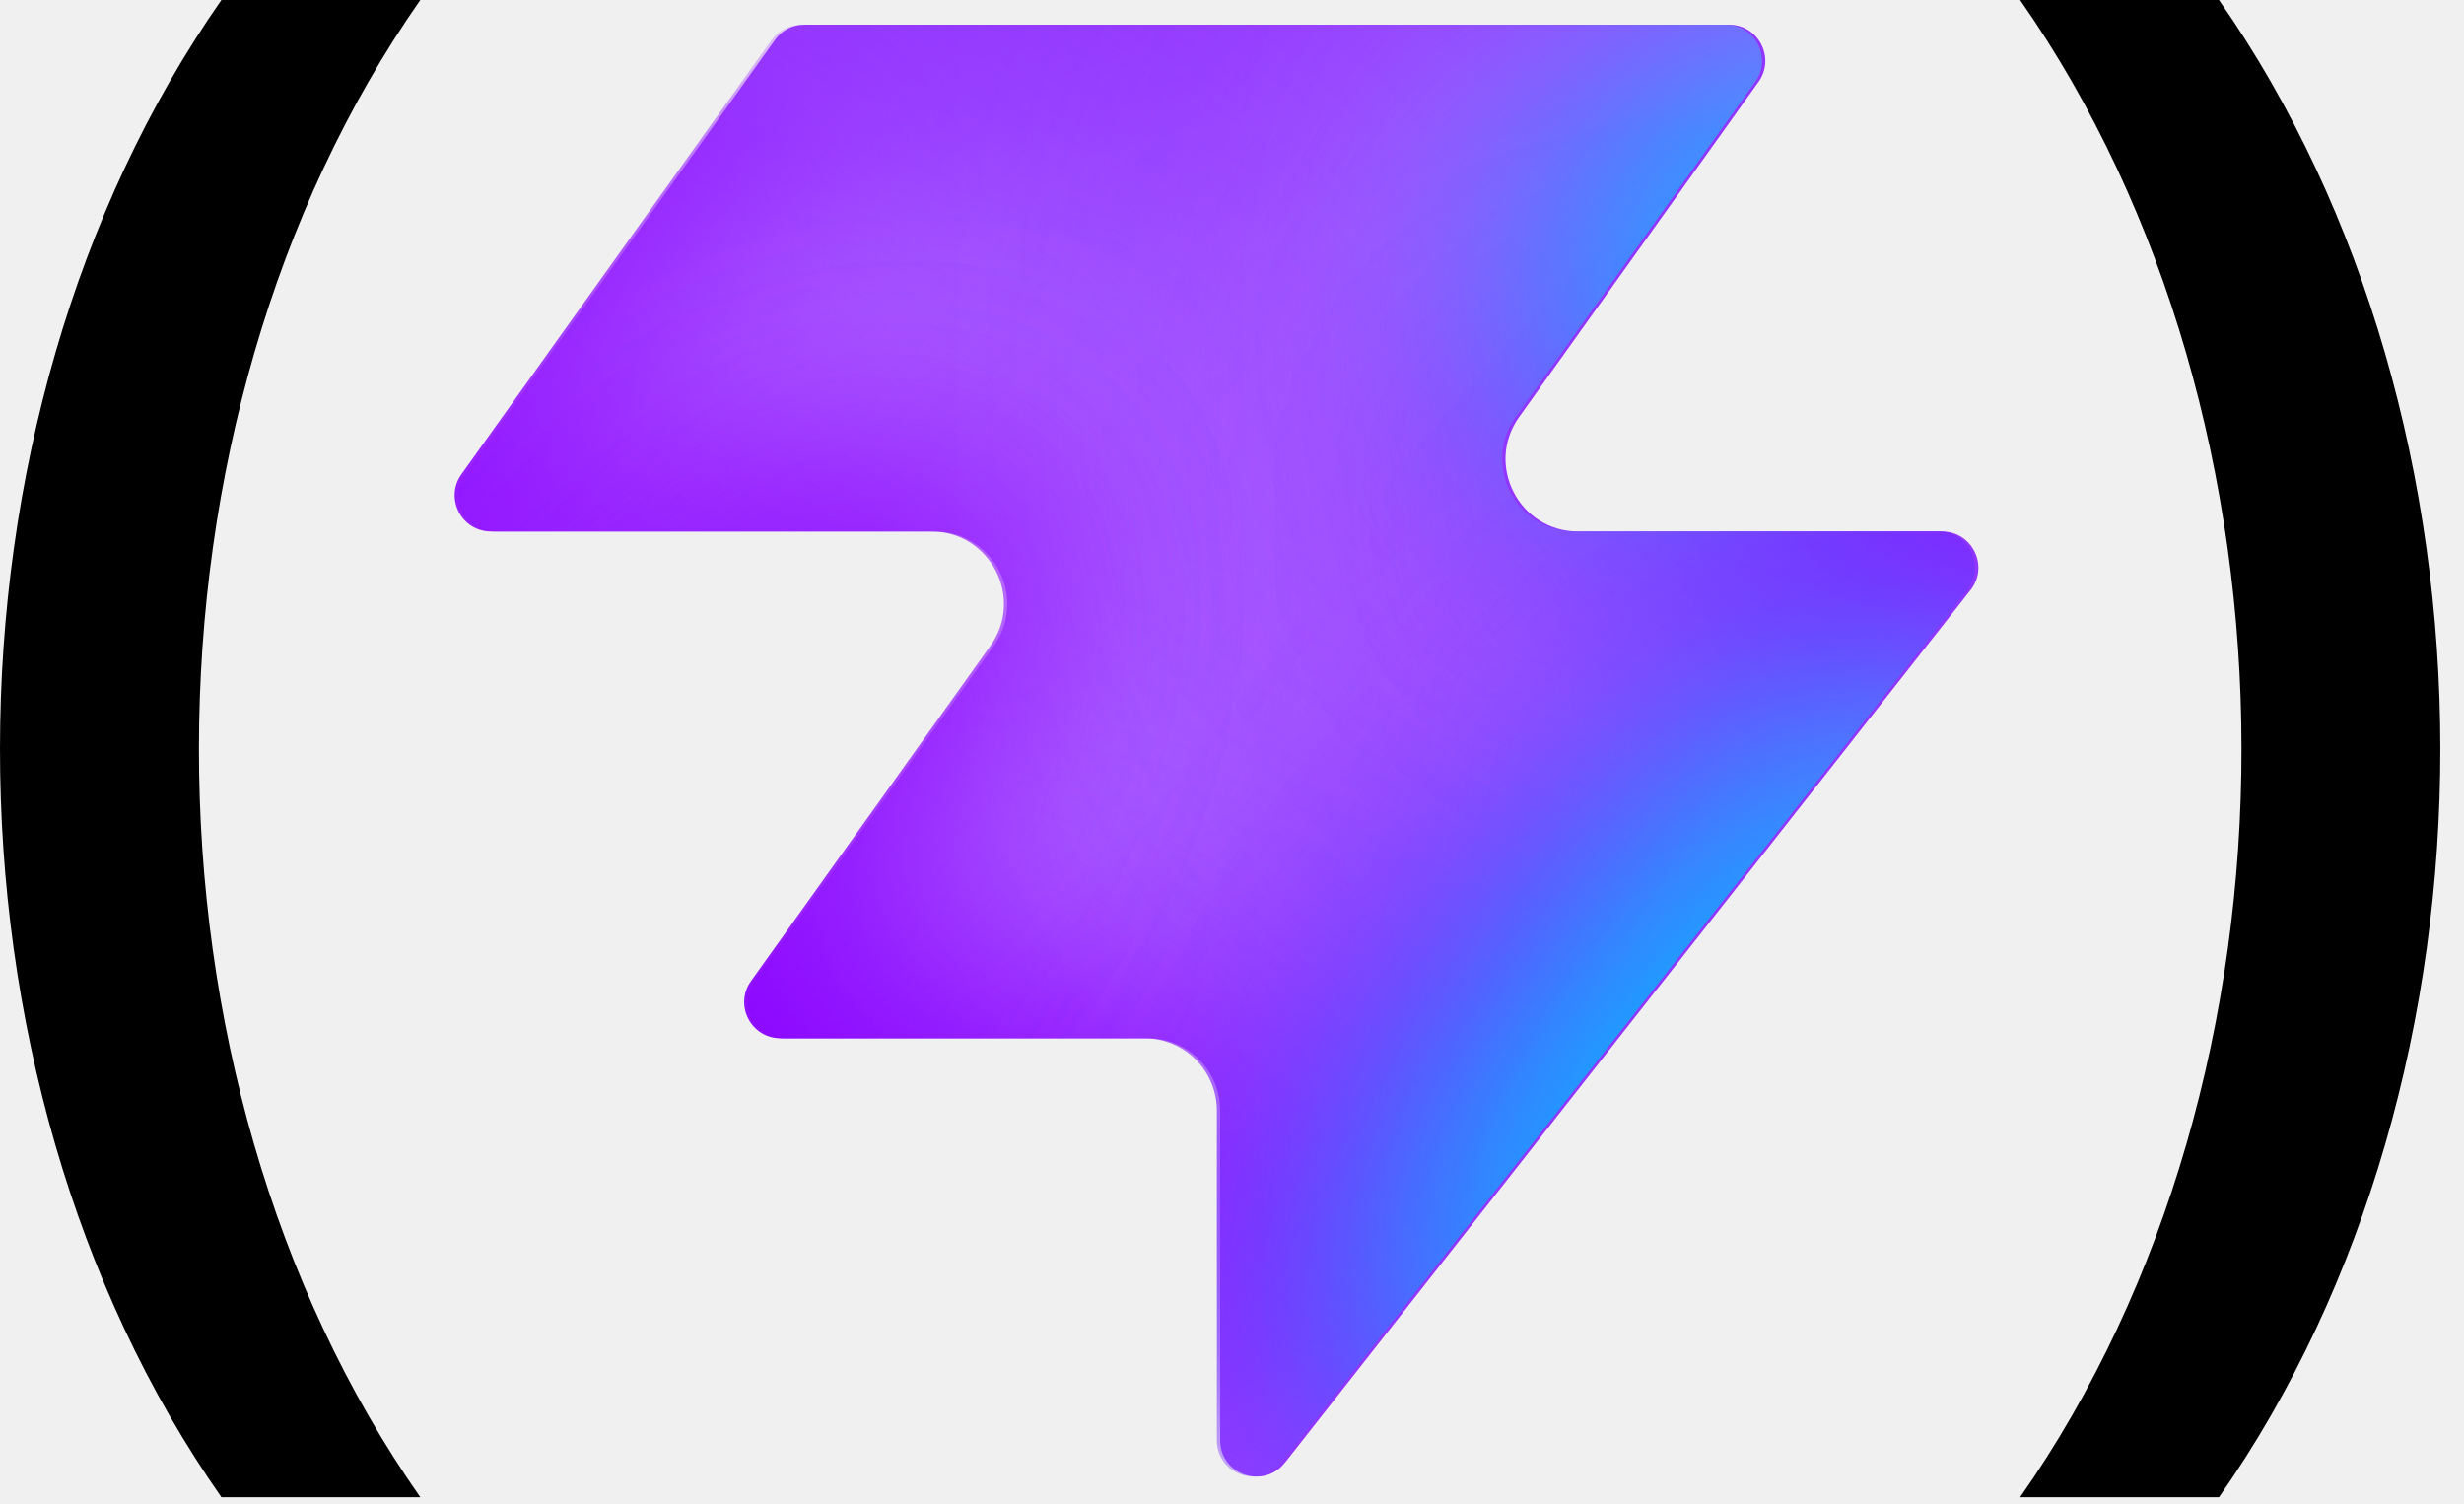
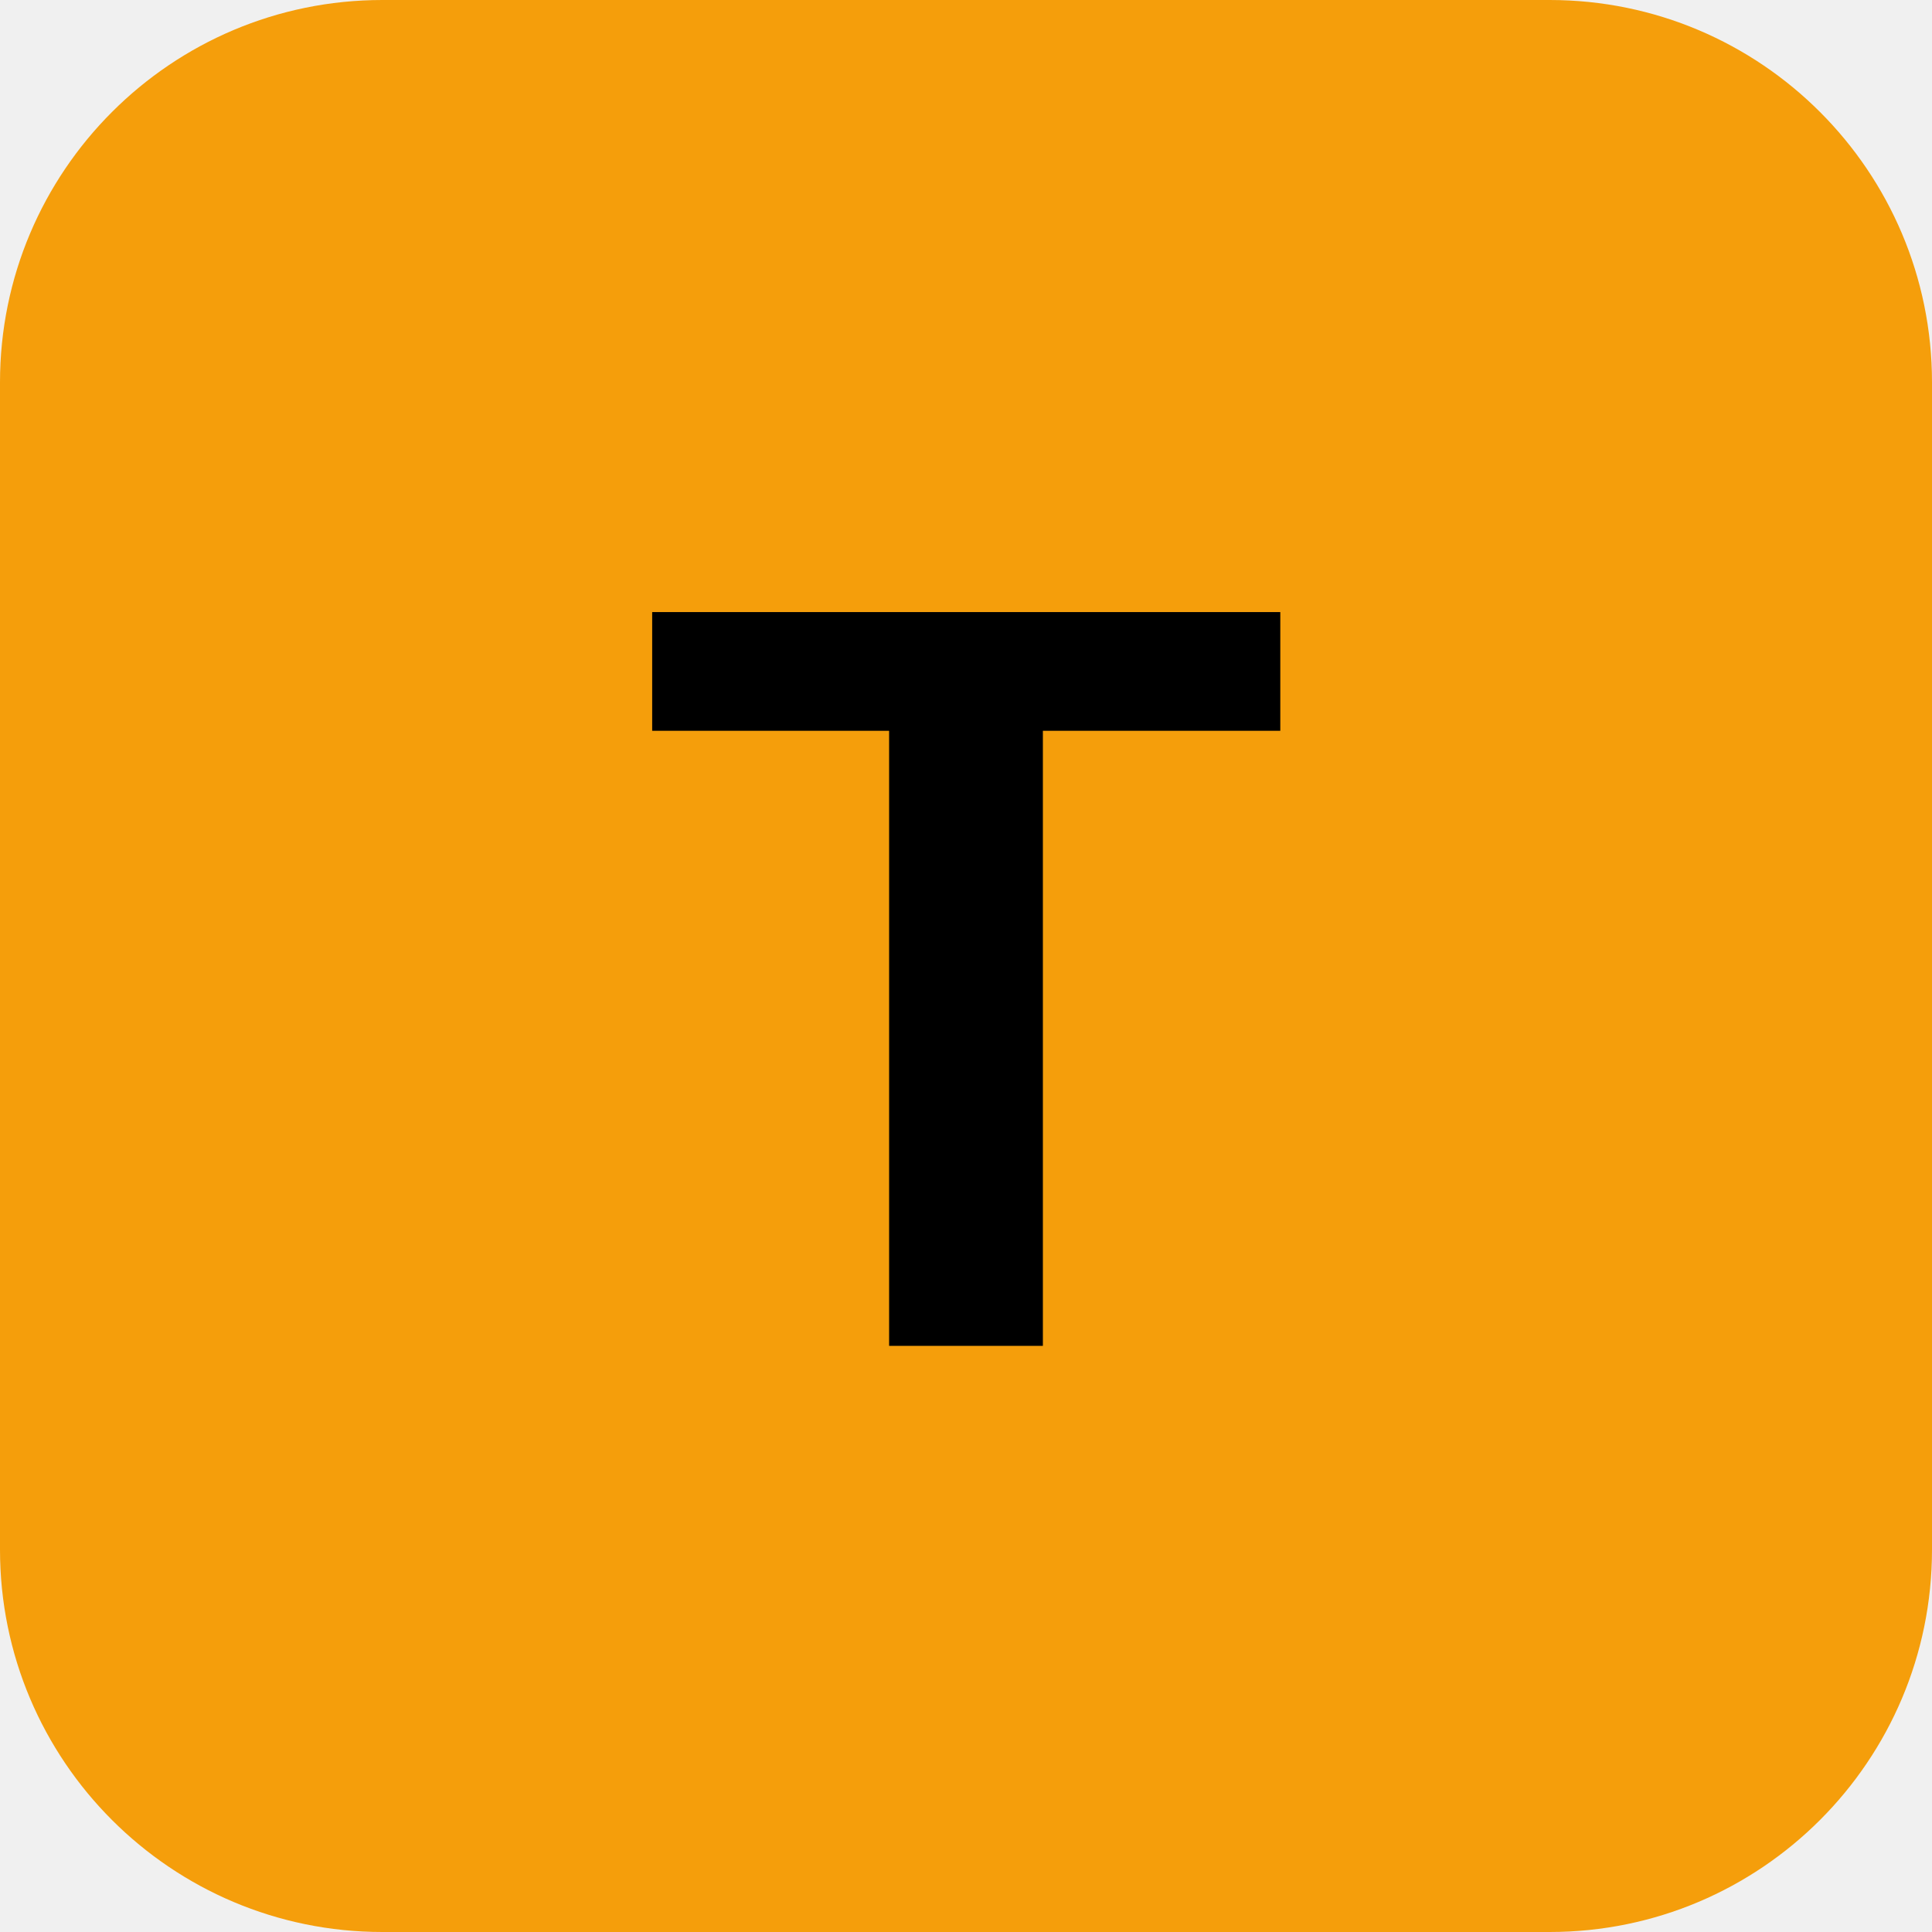
- <svg xmlns="http://www.w3.org/2000/svg" width="77" height="47" fill="none" aria-labelledby="vite-logo-title" viewBox="0 0 77 47">
-   <style>.parenthesis{fill:#000}@media (prefers-color-scheme:dark){.parenthesis{fill:#fff}}</style>
-   <path fill="#9135ff" d="M40.151 45.71c-.663.844-2.02.374-2.02-.699V34.708a2.26 2.26 0 0 0-2.262-2.262H24.493c-.92 0-1.457-1.04-.92-1.788l7.479-10.471c1.07-1.498 0-3.578-1.842-3.578H15.443c-.92 0-1.456-1.04-.92-1.788l9.696-13.576c.213-.297.556-.474.92-.474h28.894c.92 0 1.456 1.04.92 1.788l-7.48 10.472c-1.07 1.497 0 3.578 1.842 3.578h11.376c.944 0 1.474 1.087.89 1.83L40.153 45.712z" />
-   <mask id="a" width="48" height="47" x="14" y="0" maskUnits="userSpaceOnUse" style="mask-type:alpha">
-     <path fill="#000" d="M40.047 45.71c-.663.843-2.02.374-2.02-.699V34.708a2.26 2.26 0 0 0-2.262-2.262H24.389c-.92 0-1.457-1.04-.92-1.788l7.479-10.472c1.07-1.497 0-3.578-1.842-3.578H15.34c-.92 0-1.456-1.04-.92-1.788l9.696-13.575c.213-.297.556-.474.92-.474H53.93c.92 0 1.456 1.04.92 1.788L47.37 13.03c-1.07 1.498 0 3.578 1.842 3.578h11.376c.944 0 1.474 1.088.89 1.831L40.049 45.712z" />
-   </mask>
-   <g mask="url(#a)">
-     <g filter="url(#b)">
-       <ellipse cx="5.508" cy="14.704" fill="#eee6ff" rx="5.508" ry="14.704" transform="rotate(269.814 20.96 11.29)scale(-1 1)" />
-     </g>
-     <g filter="url(#c)">
-       <ellipse cx="10.399" cy="29.851" fill="#eee6ff" rx="10.399" ry="29.851" transform="rotate(89.814 -16.902 -8.275)scale(1 -1)" />
-     </g>
-     <g filter="url(#d)">
-       <ellipse cx="5.508" cy="30.487" fill="#8900ff" rx="5.508" ry="30.487" transform="rotate(89.814 -19.197 -7.127)scale(1 -1)" />
-     </g>
-     <g filter="url(#e)">
-       <ellipse cx="5.508" cy="30.599" fill="#8900ff" rx="5.508" ry="30.599" transform="rotate(89.814 -25.928 4.177)scale(1 -1)" />
-     </g>
-     <g filter="url(#f)">
-       <ellipse cx="5.508" cy="30.599" fill="#8900ff" rx="5.508" ry="30.599" transform="rotate(89.814 -25.738 5.52)scale(1 -1)" />
-     </g>
-     <g filter="url(#g)">
-       <ellipse cx="14.072" cy="22.078" fill="#eee6ff" rx="14.072" ry="22.078" transform="rotate(93.35 31.245 55.578)scale(-1 1)" />
-     </g>
-     <g filter="url(#h)">
-       <ellipse cx="3.47" cy="21.501" fill="#8900ff" rx="3.47" ry="21.501" transform="rotate(89.009 35.419 55.202)scale(-1 1)" />
-     </g>
-     <g filter="url(#i)">
-       <ellipse cx="3.47" cy="21.501" fill="#8900ff" rx="3.47" ry="21.501" transform="rotate(89.009 35.419 55.202)scale(-1 1)" />
-     </g>
-     <g filter="url(#j)">
-       <ellipse cx="14.592" cy="9.743" fill="#8900ff" rx="4.407" ry="29.108" transform="rotate(39.51 14.592 9.743)" />
-     </g>
-     <g filter="url(#k)">
-       <ellipse cx="61.728" cy="-5.321" fill="#8900ff" rx="4.407" ry="29.108" transform="rotate(37.892 61.728 -5.32)" />
-     </g>
-     <g filter="url(#l)">
-       <ellipse cx="55.618" cy="7.104" fill="#00c2ff" rx="5.971" ry="9.665" transform="rotate(37.892 55.618 7.104)" />
-     </g>
-     <g filter="url(#m)">
-       <ellipse cx="12.326" cy="39.103" fill="#8900ff" rx="4.407" ry="29.108" transform="rotate(37.892 12.326 39.103)" />
-     </g>
-     <g filter="url(#n)">
-       <ellipse cx="12.326" cy="39.103" fill="#8900ff" rx="4.407" ry="29.108" transform="rotate(37.892 12.326 39.103)" />
-     </g>
-     <g filter="url(#o)">
-       <ellipse cx="49.857" cy="30.678" fill="#8900ff" rx="4.407" ry="29.108" transform="rotate(37.892 49.857 30.678)" />
-     </g>
-     <g filter="url(#p)">
-       <ellipse cx="52.623" cy="33.171" fill="#00c2ff" rx="5.971" ry="15.297" transform="rotate(37.892 52.623 33.17)" />
-     </g>
-   </g>
-   <path d="M6.919 0c-9.198 13.166-9.252 33.575 0 46.789h6.215c-9.25-13.214-9.196-33.623 0-46.789zm62.424 0h-6.215c9.198 13.166 9.252 33.575 0 46.789h6.215c9.25-13.214 9.196-33.623 0-46.789" class="parenthesis" />
-   <defs>
-     <filter id="b" width="60.045" height="41.654" x="-5.564" y="16.92" color-interpolation-filters="sRGB" filterUnits="userSpaceOnUse">
-       <feFlood flood-opacity="0" result="BackgroundImageFix" />
-       <feBlend in="SourceGraphic" in2="BackgroundImageFix" result="shape" />
-       <feGaussianBlur result="effect1_foregroundBlur_2002_17286" stdDeviation="7.659" />
-     </filter>
-     <filter id="c" width="90.34" height="51.437" x="-40.407" y="-6.762" color-interpolation-filters="sRGB" filterUnits="userSpaceOnUse">
-       <feFlood flood-opacity="0" result="BackgroundImageFix" />
-       <feBlend in="SourceGraphic" in2="BackgroundImageFix" result="shape" />
-       <feGaussianBlur result="effect1_foregroundBlur_2002_17286" stdDeviation="7.659" />
-     </filter>
-     <filter id="d" width="79.355" height="29.4" x="-35.435" y="2.801" color-interpolation-filters="sRGB" filterUnits="userSpaceOnUse">
-       <feFlood flood-opacity="0" result="BackgroundImageFix" />
-       <feBlend in="SourceGraphic" in2="BackgroundImageFix" result="shape" />
-       <feGaussianBlur result="effect1_foregroundBlur_2002_17286" stdDeviation="4.596" />
-     </filter>
-     <filter id="e" width="79.579" height="29.4" x="-30.84" y="20.8" color-interpolation-filters="sRGB" filterUnits="userSpaceOnUse">
-       <feFlood flood-opacity="0" result="BackgroundImageFix" />
-       <feBlend in="SourceGraphic" in2="BackgroundImageFix" result="shape" />
-       <feGaussianBlur result="effect1_foregroundBlur_2002_17286" stdDeviation="4.596" />
-     </filter>
-     <filter id="f" width="79.579" height="29.4" x="-29.307" y="21.949" color-interpolation-filters="sRGB" filterUnits="userSpaceOnUse">
-       <feFlood flood-opacity="0" result="BackgroundImageFix" />
-       <feBlend in="SourceGraphic" in2="BackgroundImageFix" result="shape" />
-       <feGaussianBlur result="effect1_foregroundBlur_2002_17286" stdDeviation="4.596" />
-     </filter>
-     <filter id="g" width="74.749" height="58.852" x="29.961" y="-17.13" color-interpolation-filters="sRGB" filterUnits="userSpaceOnUse">
-       <feFlood flood-opacity="0" result="BackgroundImageFix" />
-       <feBlend in="SourceGraphic" in2="BackgroundImageFix" result="shape" />
-       <feGaussianBlur result="effect1_foregroundBlur_2002_17286" stdDeviation="7.659" />
-     </filter>
-     <filter id="h" width="61.377" height="25.362" x="37.754" y="3.055" color-interpolation-filters="sRGB" filterUnits="userSpaceOnUse">
-       <feFlood flood-opacity="0" result="BackgroundImageFix" />
-       <feBlend in="SourceGraphic" in2="BackgroundImageFix" result="shape" />
-       <feGaussianBlur result="effect1_foregroundBlur_2002_17286" stdDeviation="4.596" />
-     </filter>
-     <filter id="i" width="61.377" height="25.362" x="37.754" y="3.055" color-interpolation-filters="sRGB" filterUnits="userSpaceOnUse">
-       <feFlood flood-opacity="0" result="BackgroundImageFix" />
-       <feBlend in="SourceGraphic" in2="BackgroundImageFix" result="shape" />
-       <feGaussianBlur result="effect1_foregroundBlur_2002_17286" stdDeviation="4.596" />
-     </filter>
-     <filter id="j" width="56.045" height="63.649" x="-13.43" y="-22.082" color-interpolation-filters="sRGB" filterUnits="userSpaceOnUse">
-       <feFlood flood-opacity="0" result="BackgroundImageFix" />
-       <feBlend in="SourceGraphic" in2="BackgroundImageFix" result="shape" />
-       <feGaussianBlur result="effect1_foregroundBlur_2002_17286" stdDeviation="4.596" />
-     </filter>
-     <filter id="k" width="54.814" height="64.646" x="34.321" y="-37.644" color-interpolation-filters="sRGB" filterUnits="userSpaceOnUse">
-       <feFlood flood-opacity="0" result="BackgroundImageFix" />
-       <feBlend in="SourceGraphic" in2="BackgroundImageFix" result="shape" />
-       <feGaussianBlur result="effect1_foregroundBlur_2002_17286" stdDeviation="4.596" />
-     </filter>
-     <filter id="l" width="33.541" height="35.313" x="38.847" y="-10.552" color-interpolation-filters="sRGB" filterUnits="userSpaceOnUse">
-       <feFlood flood-opacity="0" result="BackgroundImageFix" />
-       <feBlend in="SourceGraphic" in2="BackgroundImageFix" result="shape" />
-       <feGaussianBlur result="effect1_foregroundBlur_2002_17286" stdDeviation="4.596" />
-     </filter>
-     <filter id="m" width="54.814" height="64.646" x="-15.081" y="6.78" color-interpolation-filters="sRGB" filterUnits="userSpaceOnUse">
-       <feFlood flood-opacity="0" result="BackgroundImageFix" />
-       <feBlend in="SourceGraphic" in2="BackgroundImageFix" result="shape" />
-       <feGaussianBlur result="effect1_foregroundBlur_2002_17286" stdDeviation="4.596" />
-     </filter>
-     <filter id="n" width="54.814" height="64.646" x="-15.081" y="6.78" color-interpolation-filters="sRGB" filterUnits="userSpaceOnUse">
-       <feFlood flood-opacity="0" result="BackgroundImageFix" />
-       <feBlend in="SourceGraphic" in2="BackgroundImageFix" result="shape" />
-       <feGaussianBlur result="effect1_foregroundBlur_2002_17286" stdDeviation="4.596" />
-     </filter>
-     <filter id="o" width="54.814" height="64.646" x="22.45" y="-1.645" color-interpolation-filters="sRGB" filterUnits="userSpaceOnUse">
-       <feFlood flood-opacity="0" result="BackgroundImageFix" />
-       <feBlend in="SourceGraphic" in2="BackgroundImageFix" result="shape" />
-       <feGaussianBlur result="effect1_foregroundBlur_2002_17286" stdDeviation="4.596" />
-     </filter>
-     <filter id="p" width="39.409" height="43.623" x="32.919" y="11.36" color-interpolation-filters="sRGB" filterUnits="userSpaceOnUse">
-       <feFlood flood-opacity="0" result="BackgroundImageFix" />
-       <feBlend in="SourceGraphic" in2="BackgroundImageFix" result="shape" />
-       <feGaussianBlur result="effect1_foregroundBlur_2002_17286" stdDeviation="4.596" />
-     </filter>
-   </defs>
+ <svg xmlns="http://www.w3.org/2000/svg" width="192" height="192" viewBox="0 0 192 192">
+   <rect width="192" height="192" rx="38" fill="#f59e0b" />
+   <text x="50%" y="54%" dominant-baseline="middle" text-anchor="middle" font-family="Arial, Helvetica, sans-serif" font-weight="bold" font-size="106" fill="#000">T</text>
</svg>
